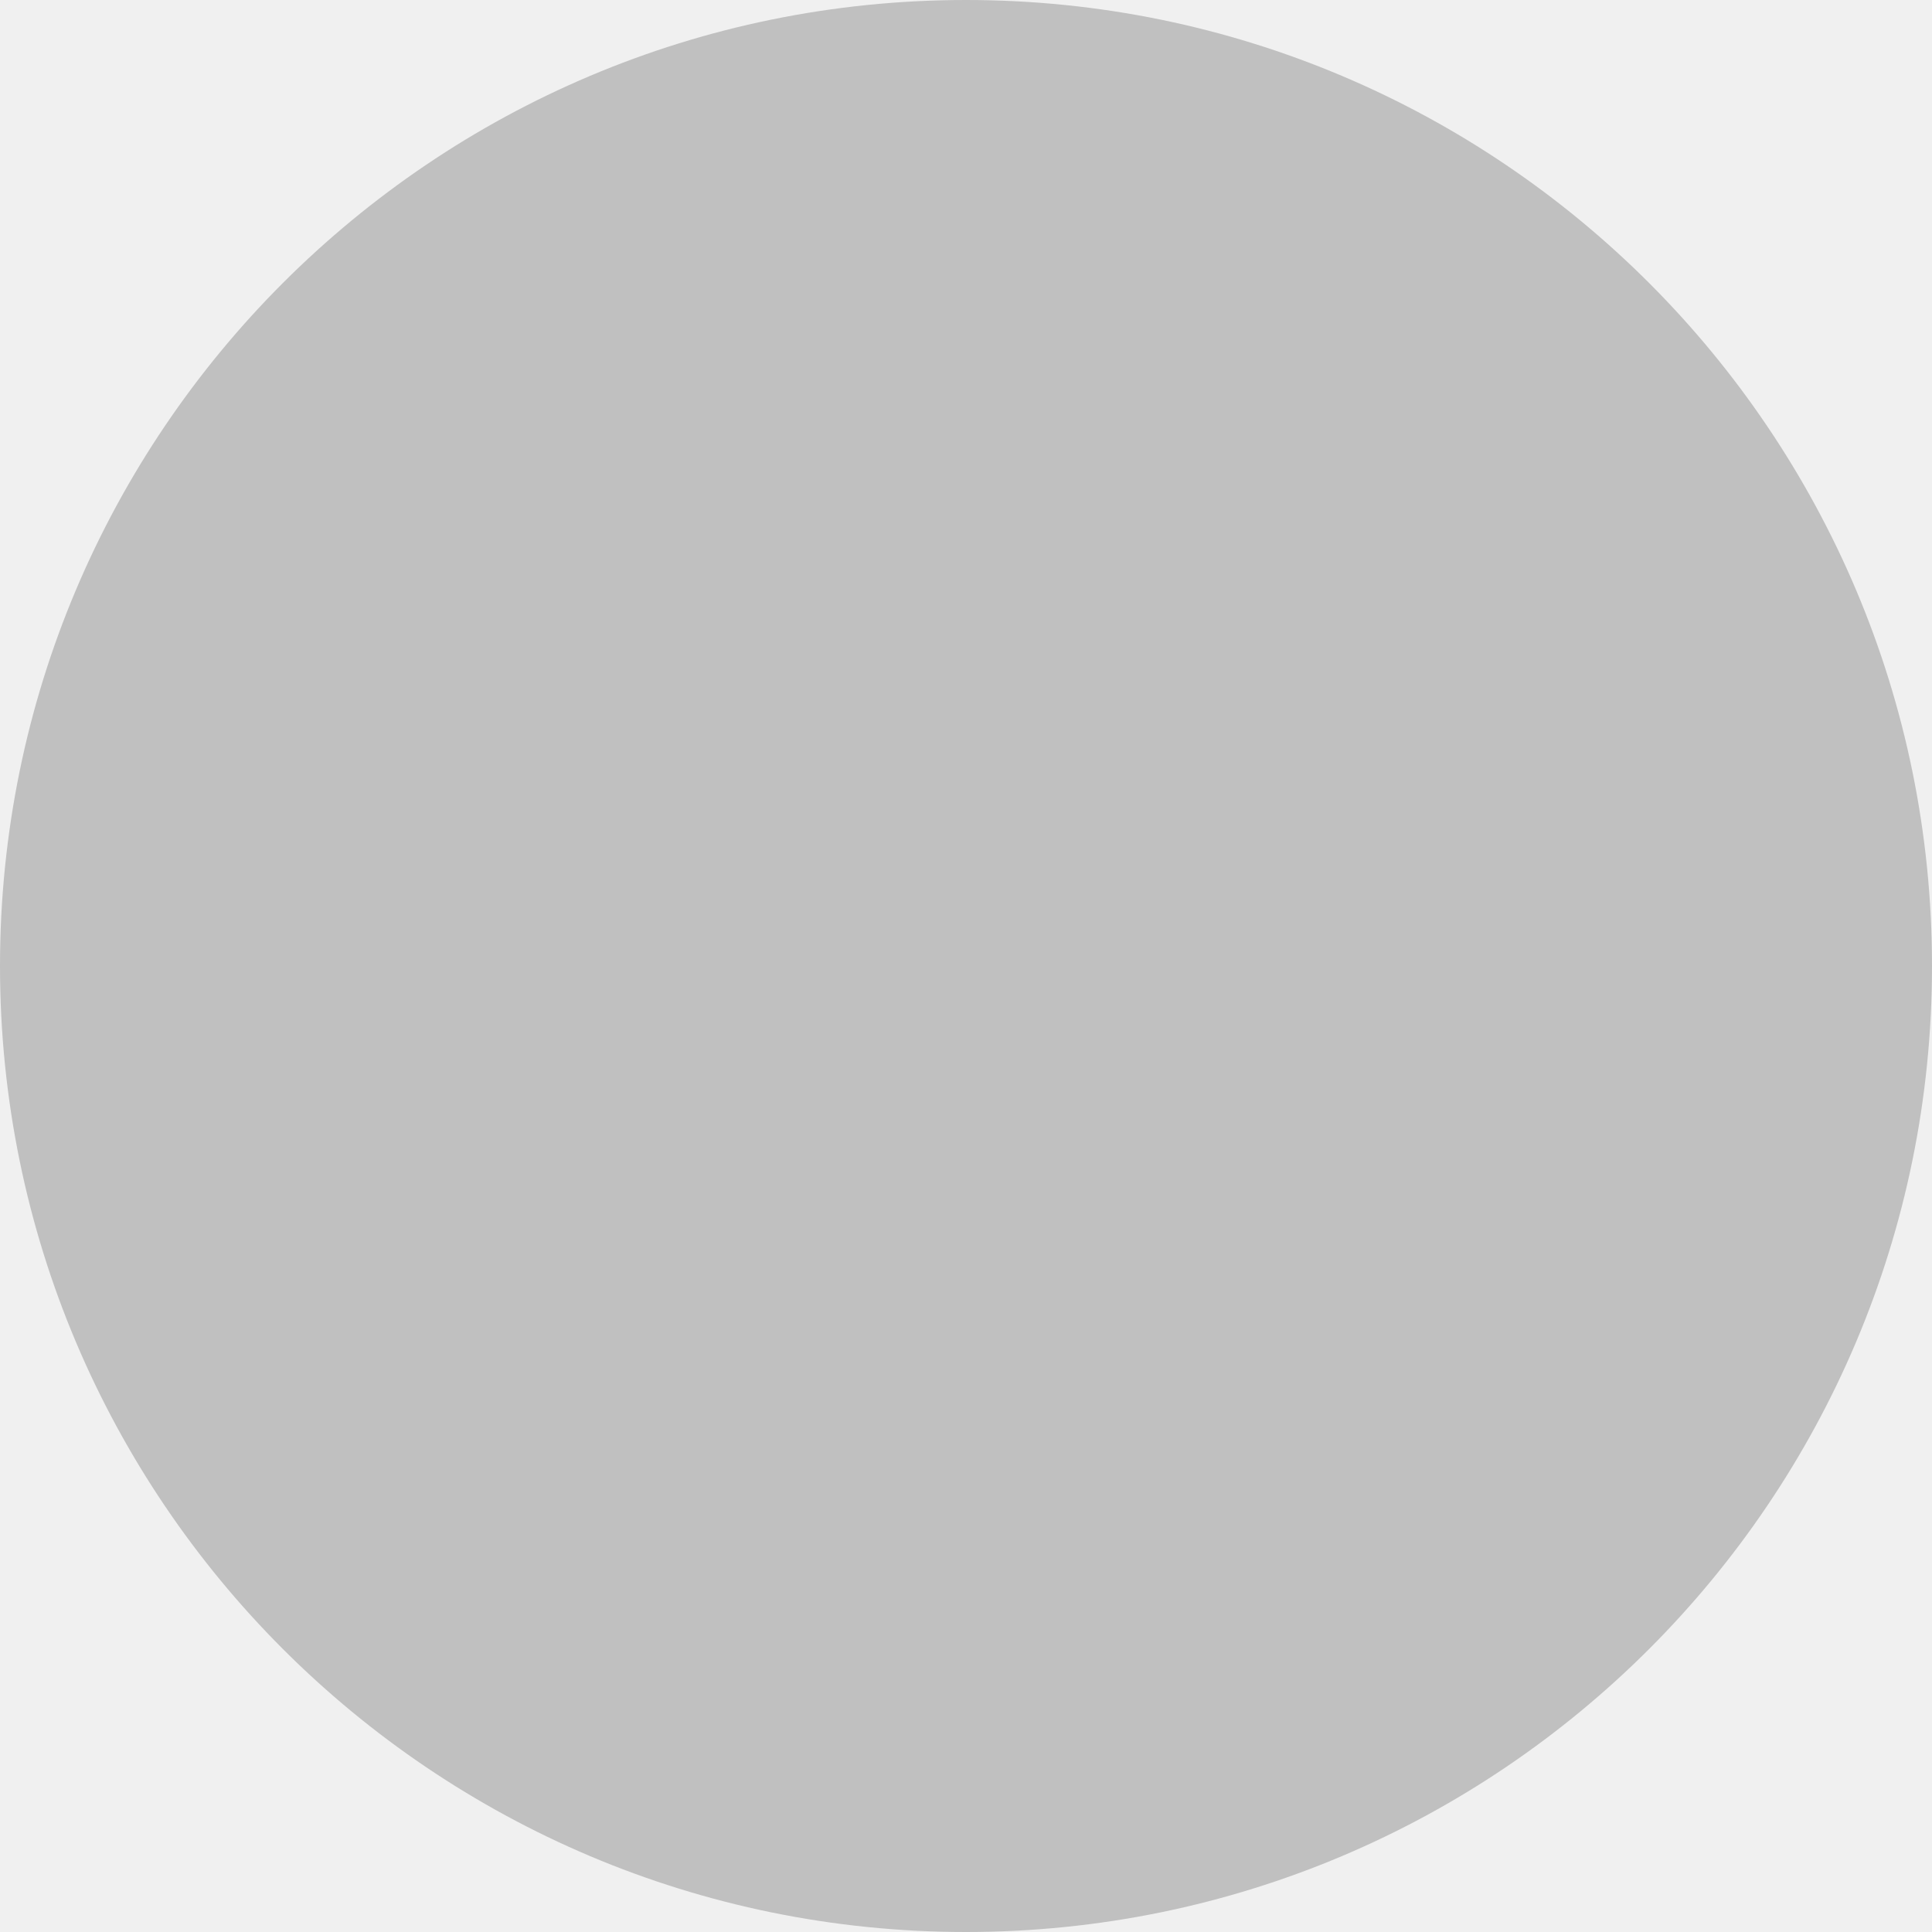
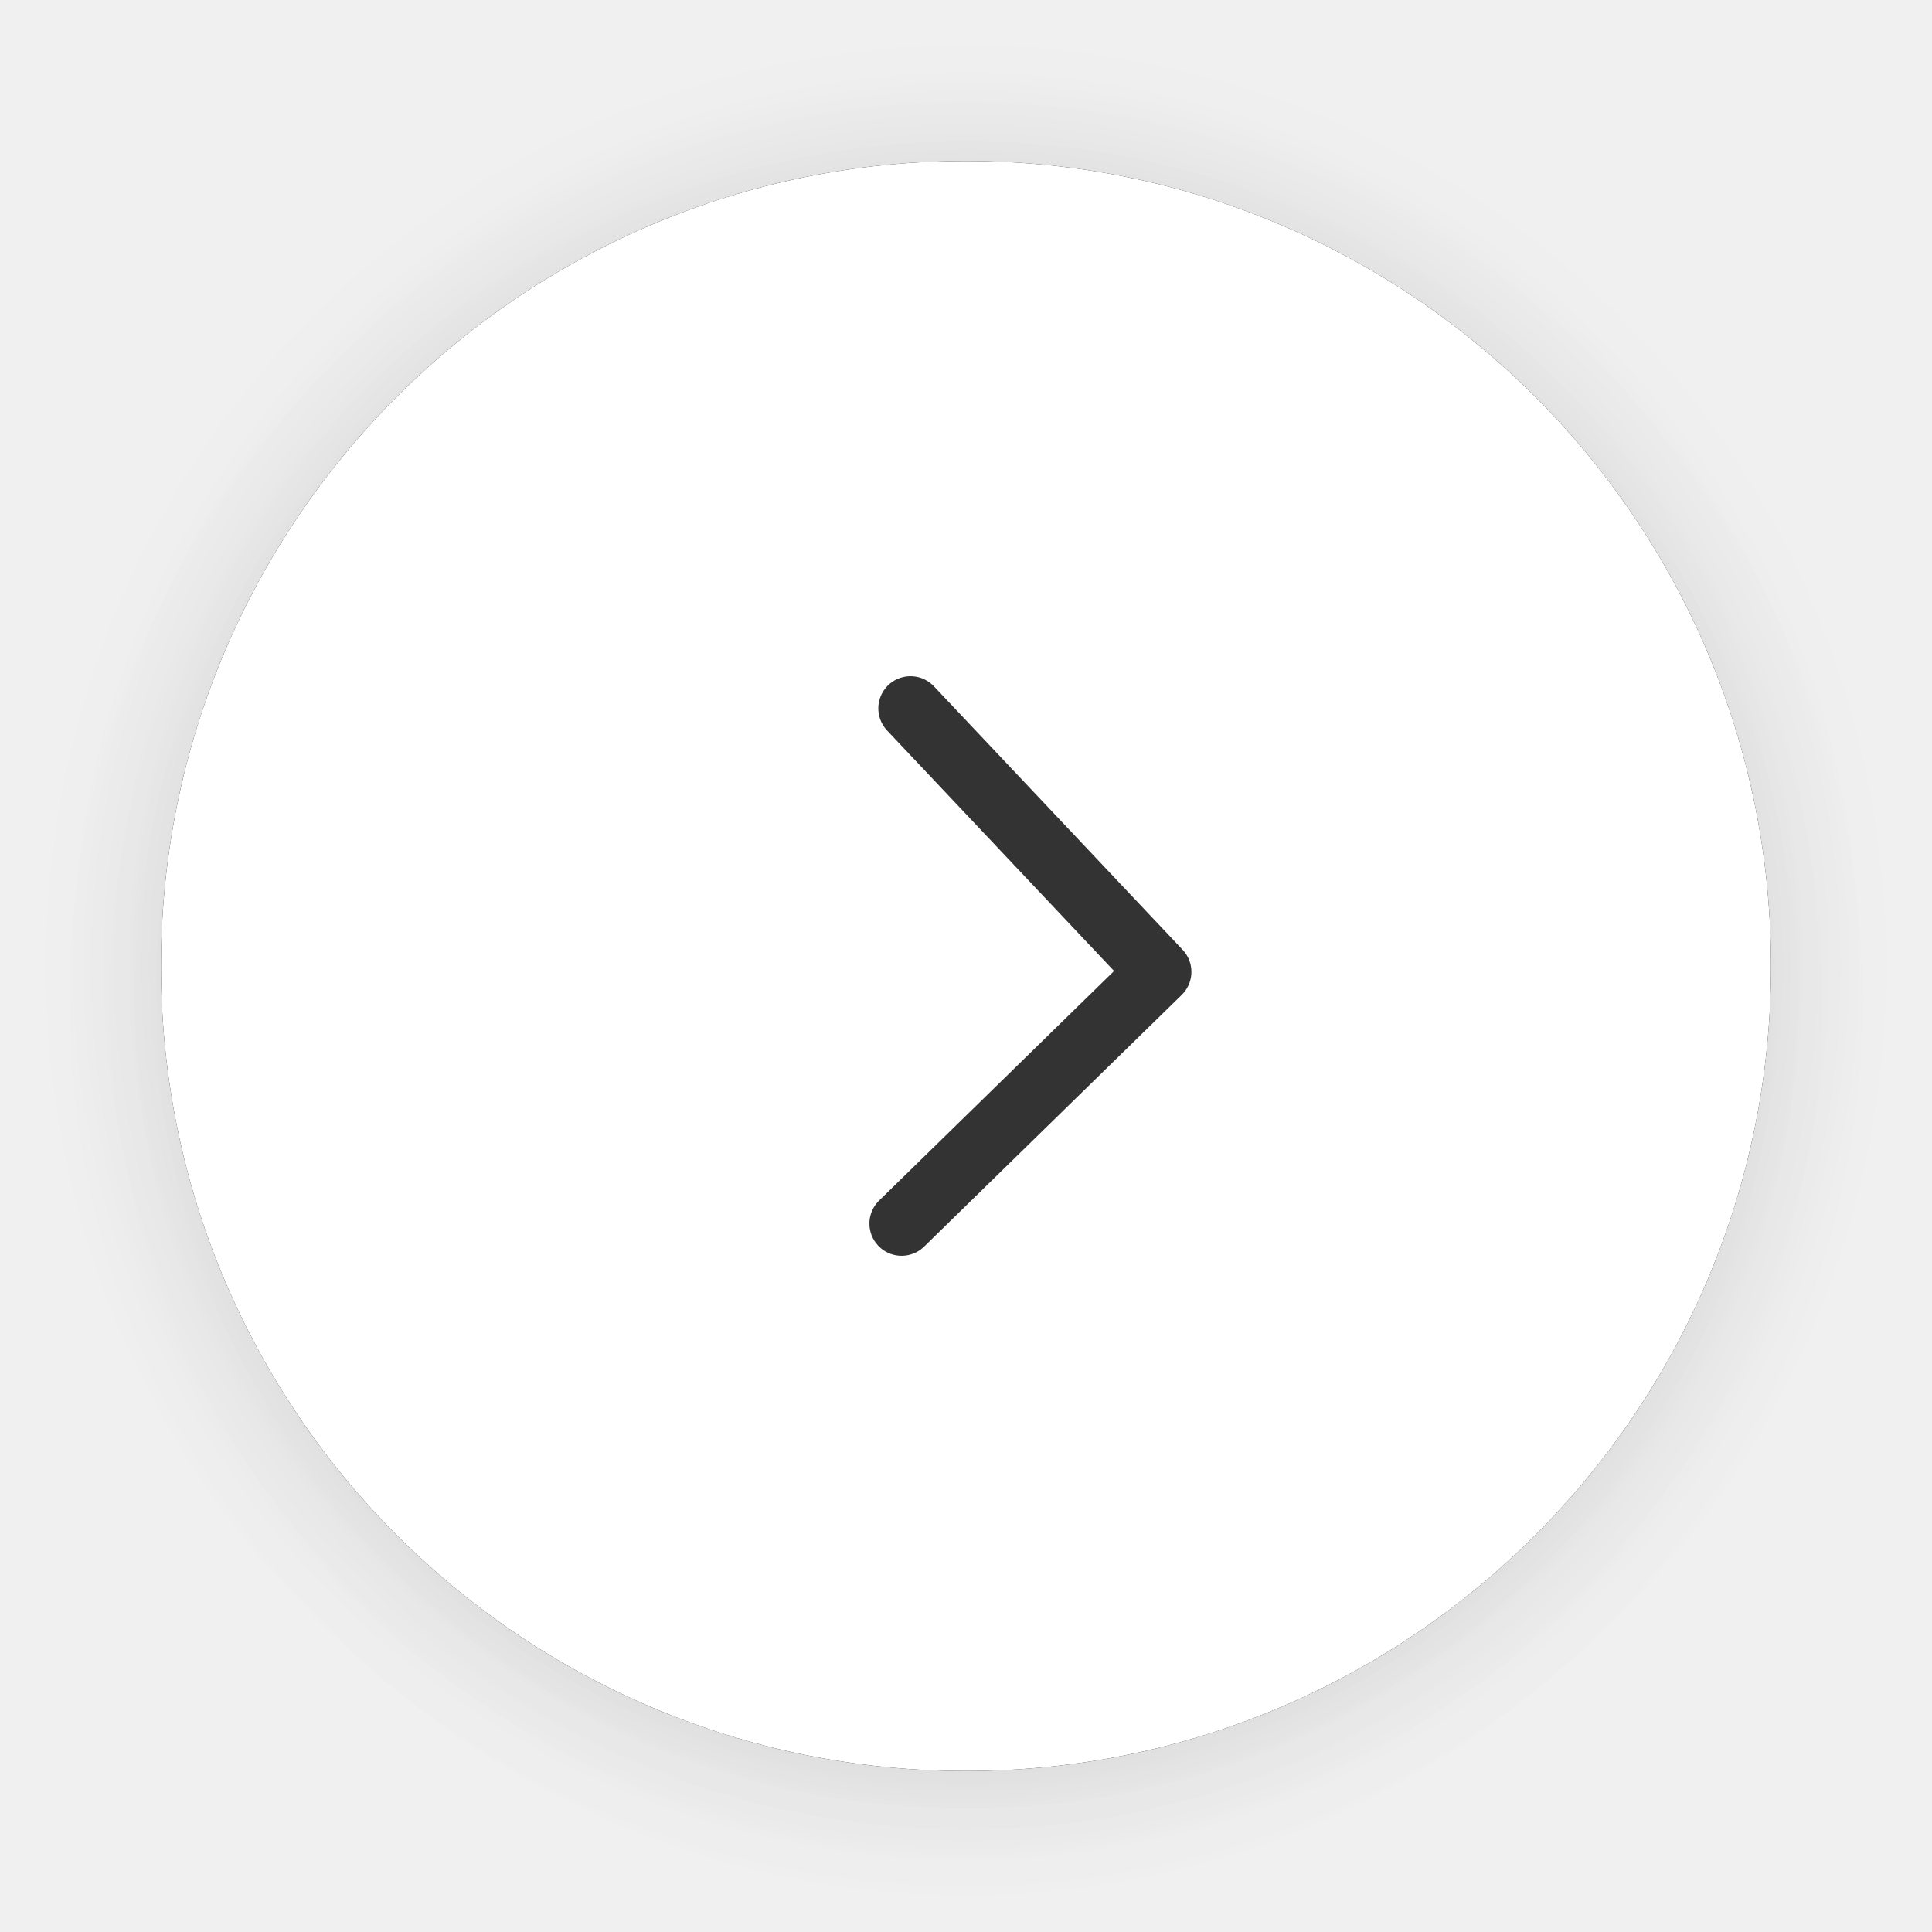
- <svg xmlns="http://www.w3.org/2000/svg" width="50" height="50" viewBox="0 0 50 50" fill="none">
-   <path d="M25 50C11.193 50 0 38.807 0 25C0 11.193 11.193 0 25 0C38.807 0 50 11.193 50 25C50 38.807 38.807 50 25 50Z" fill="black" fill-opacity="0.2" />
+ <svg xmlns="http://www.w3.org/2000/svg" width="60" height="60" viewBox="0 0 60 60" fill="none">
+   <g filter="url(#filter0_ddd_28_166)">
+     <path d="M30 55C43.807 55 55 43.807 55 30C55 16.193 43.807 5 30 5C16.193 5 5 16.193 5 30C5 43.807 16.193 55 30 55Z" fill="black" />
+   </g>
+   <path d="M30 55C43.807 55 55 43.807 55 30C55 16.193 43.807 5 30 5C16.193 5 5 16.193 5 30C5 43.807 16.193 55 30 55Z" fill="white" />
+   <path d="M27.285 38.699C27.455 38.873 27.683 38.979 27.926 38.997C28.169 39.015 28.41 38.944 28.604 38.797L28.699 38.715L36.699 30.898C36.871 30.73 36.977 30.505 36.997 30.265C37.017 30.025 36.949 29.786 36.807 29.592L36.727 29.496L29.004 21.314C28.829 21.129 28.591 21.017 28.337 21.002C28.083 20.986 27.833 21.068 27.637 21.231C27.442 21.394 27.315 21.625 27.284 21.877C27.253 22.13 27.319 22.385 27.469 22.59L27.549 22.686L34.598 30.155L27.301 37.285C27.127 37.455 27.021 37.683 27.003 37.926C26.985 38.169 27.056 38.41 27.203 38.604L27.285 38.699Z" fill="#333333" />
+   <defs>
+     <filter id="filter0_ddd_28_166" x="1" y="1" width="58" height="59" filterUnits="userSpaceOnUse" color-interpolation-filters="sRGB">
+       <feFlood flood-opacity="0" result="BackgroundImageFix" />
+       <feColorMatrix in="SourceAlpha" type="matrix" values="0 0 0 0 0 0 0 0 0 0 0 0 0 0 0 0 0 0 127 0" result="hardAlpha" />
+       <feOffset />
+       <feGaussianBlur stdDeviation="2" />
+       <feColorMatrix type="matrix" values="0 0 0 0 0 0 0 0 0 0 0 0 0 0 0 0 0 0 0.08 0" />
+       <feBlend mode="normal" in2="BackgroundImageFix" result="effect1_dropShadow_28_166" />
+       <feColorMatrix in="SourceAlpha" type="matrix" values="0 0 0 0 0 0 0 0 0 0 0 0 0 0 0 0 0 0 127 0" result="hardAlpha" />
+       <feOffset dy="1" />
+       <feGaussianBlur stdDeviation="2" />
+       <feColorMatrix type="matrix" values="0 0 0 0 0 0 0 0 0 0 0 0 0 0 0 0 0 0 0.03 0" />
+       <feBlend mode="normal" in2="effect1_dropShadow_28_166" result="effect2_dropShadow_28_166" />
+       <feColorMatrix in="SourceAlpha" type="matrix" values="0 0 0 0 0 0 0 0 0 0 0 0 0 0 0 0 0 0 127 0" result="hardAlpha" />
+       <feOffset />
+       <feGaussianBlur stdDeviation="2" />
+       <feColorMatrix type="matrix" values="0 0 0 0 0 0 0 0 0 0 0 0 0 0 0 0 0 0 0.02 0" />
+       <feBlend mode="normal" in2="effect2_dropShadow_28_166" result="effect3_dropShadow_28_166" />
+       <feBlend mode="normal" in="SourceGraphic" in2="effect3_dropShadow_28_166" result="shape" />
+     </filter>
+   </defs>
</svg>
